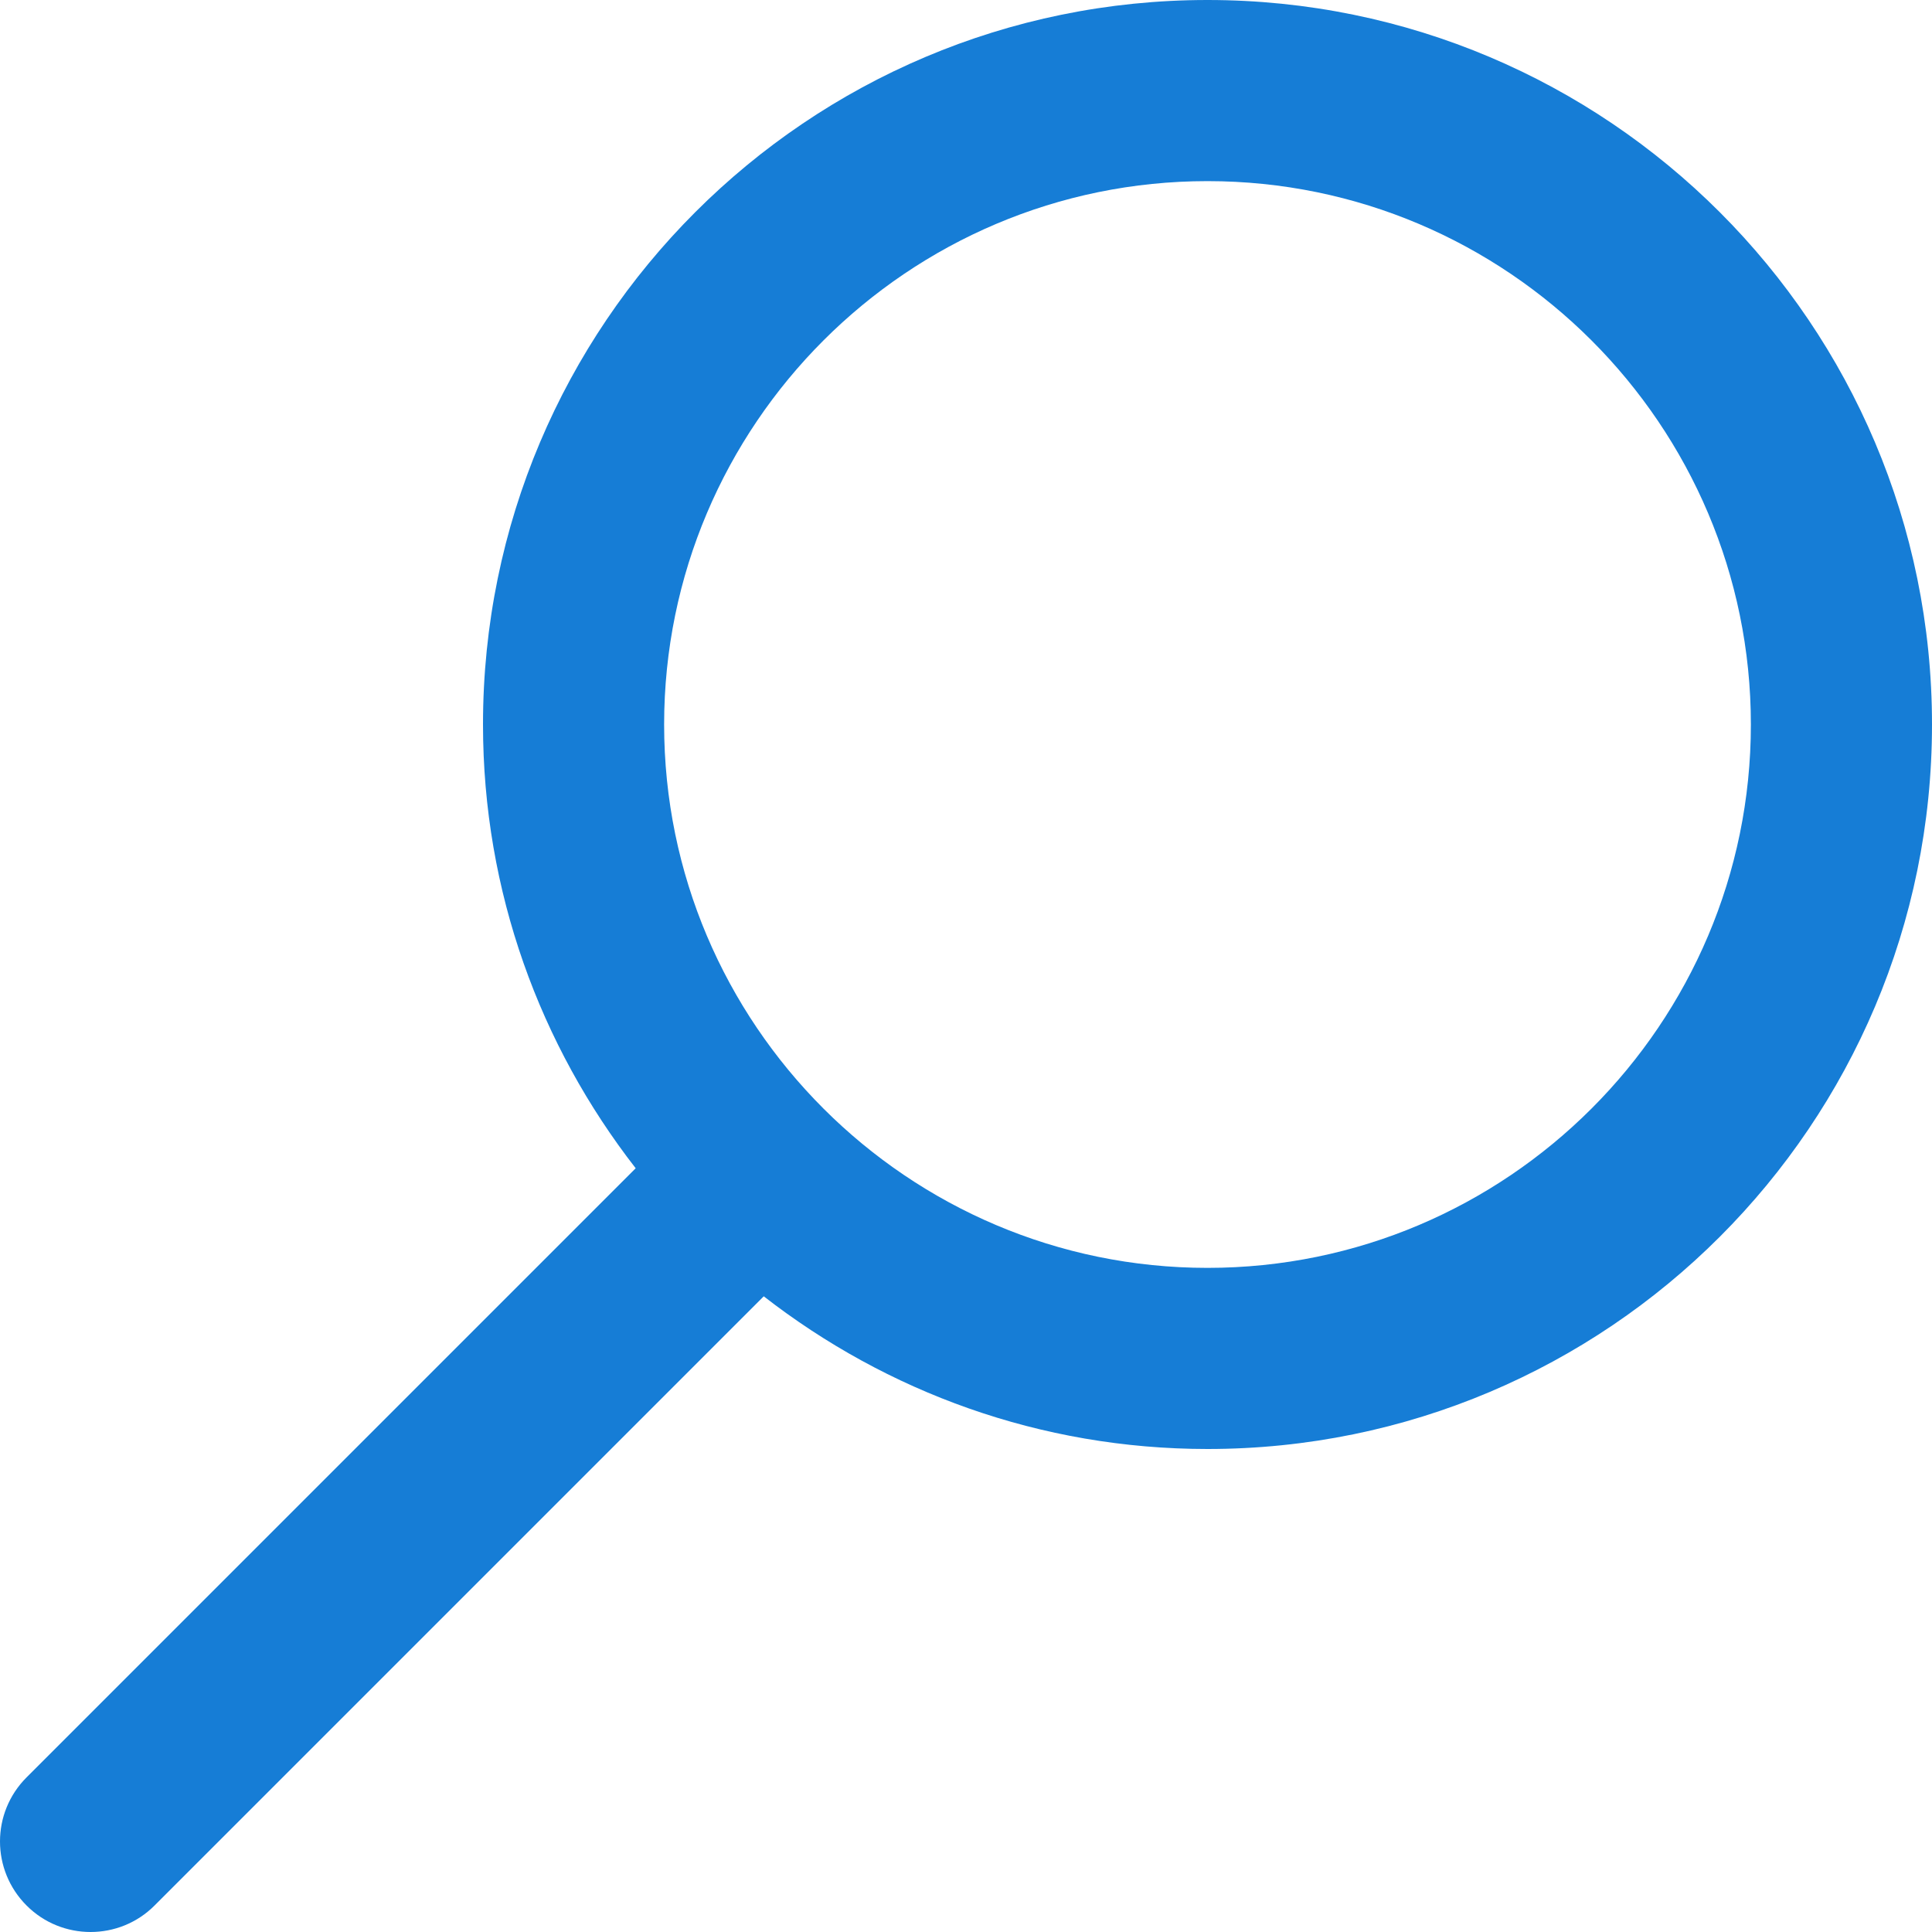
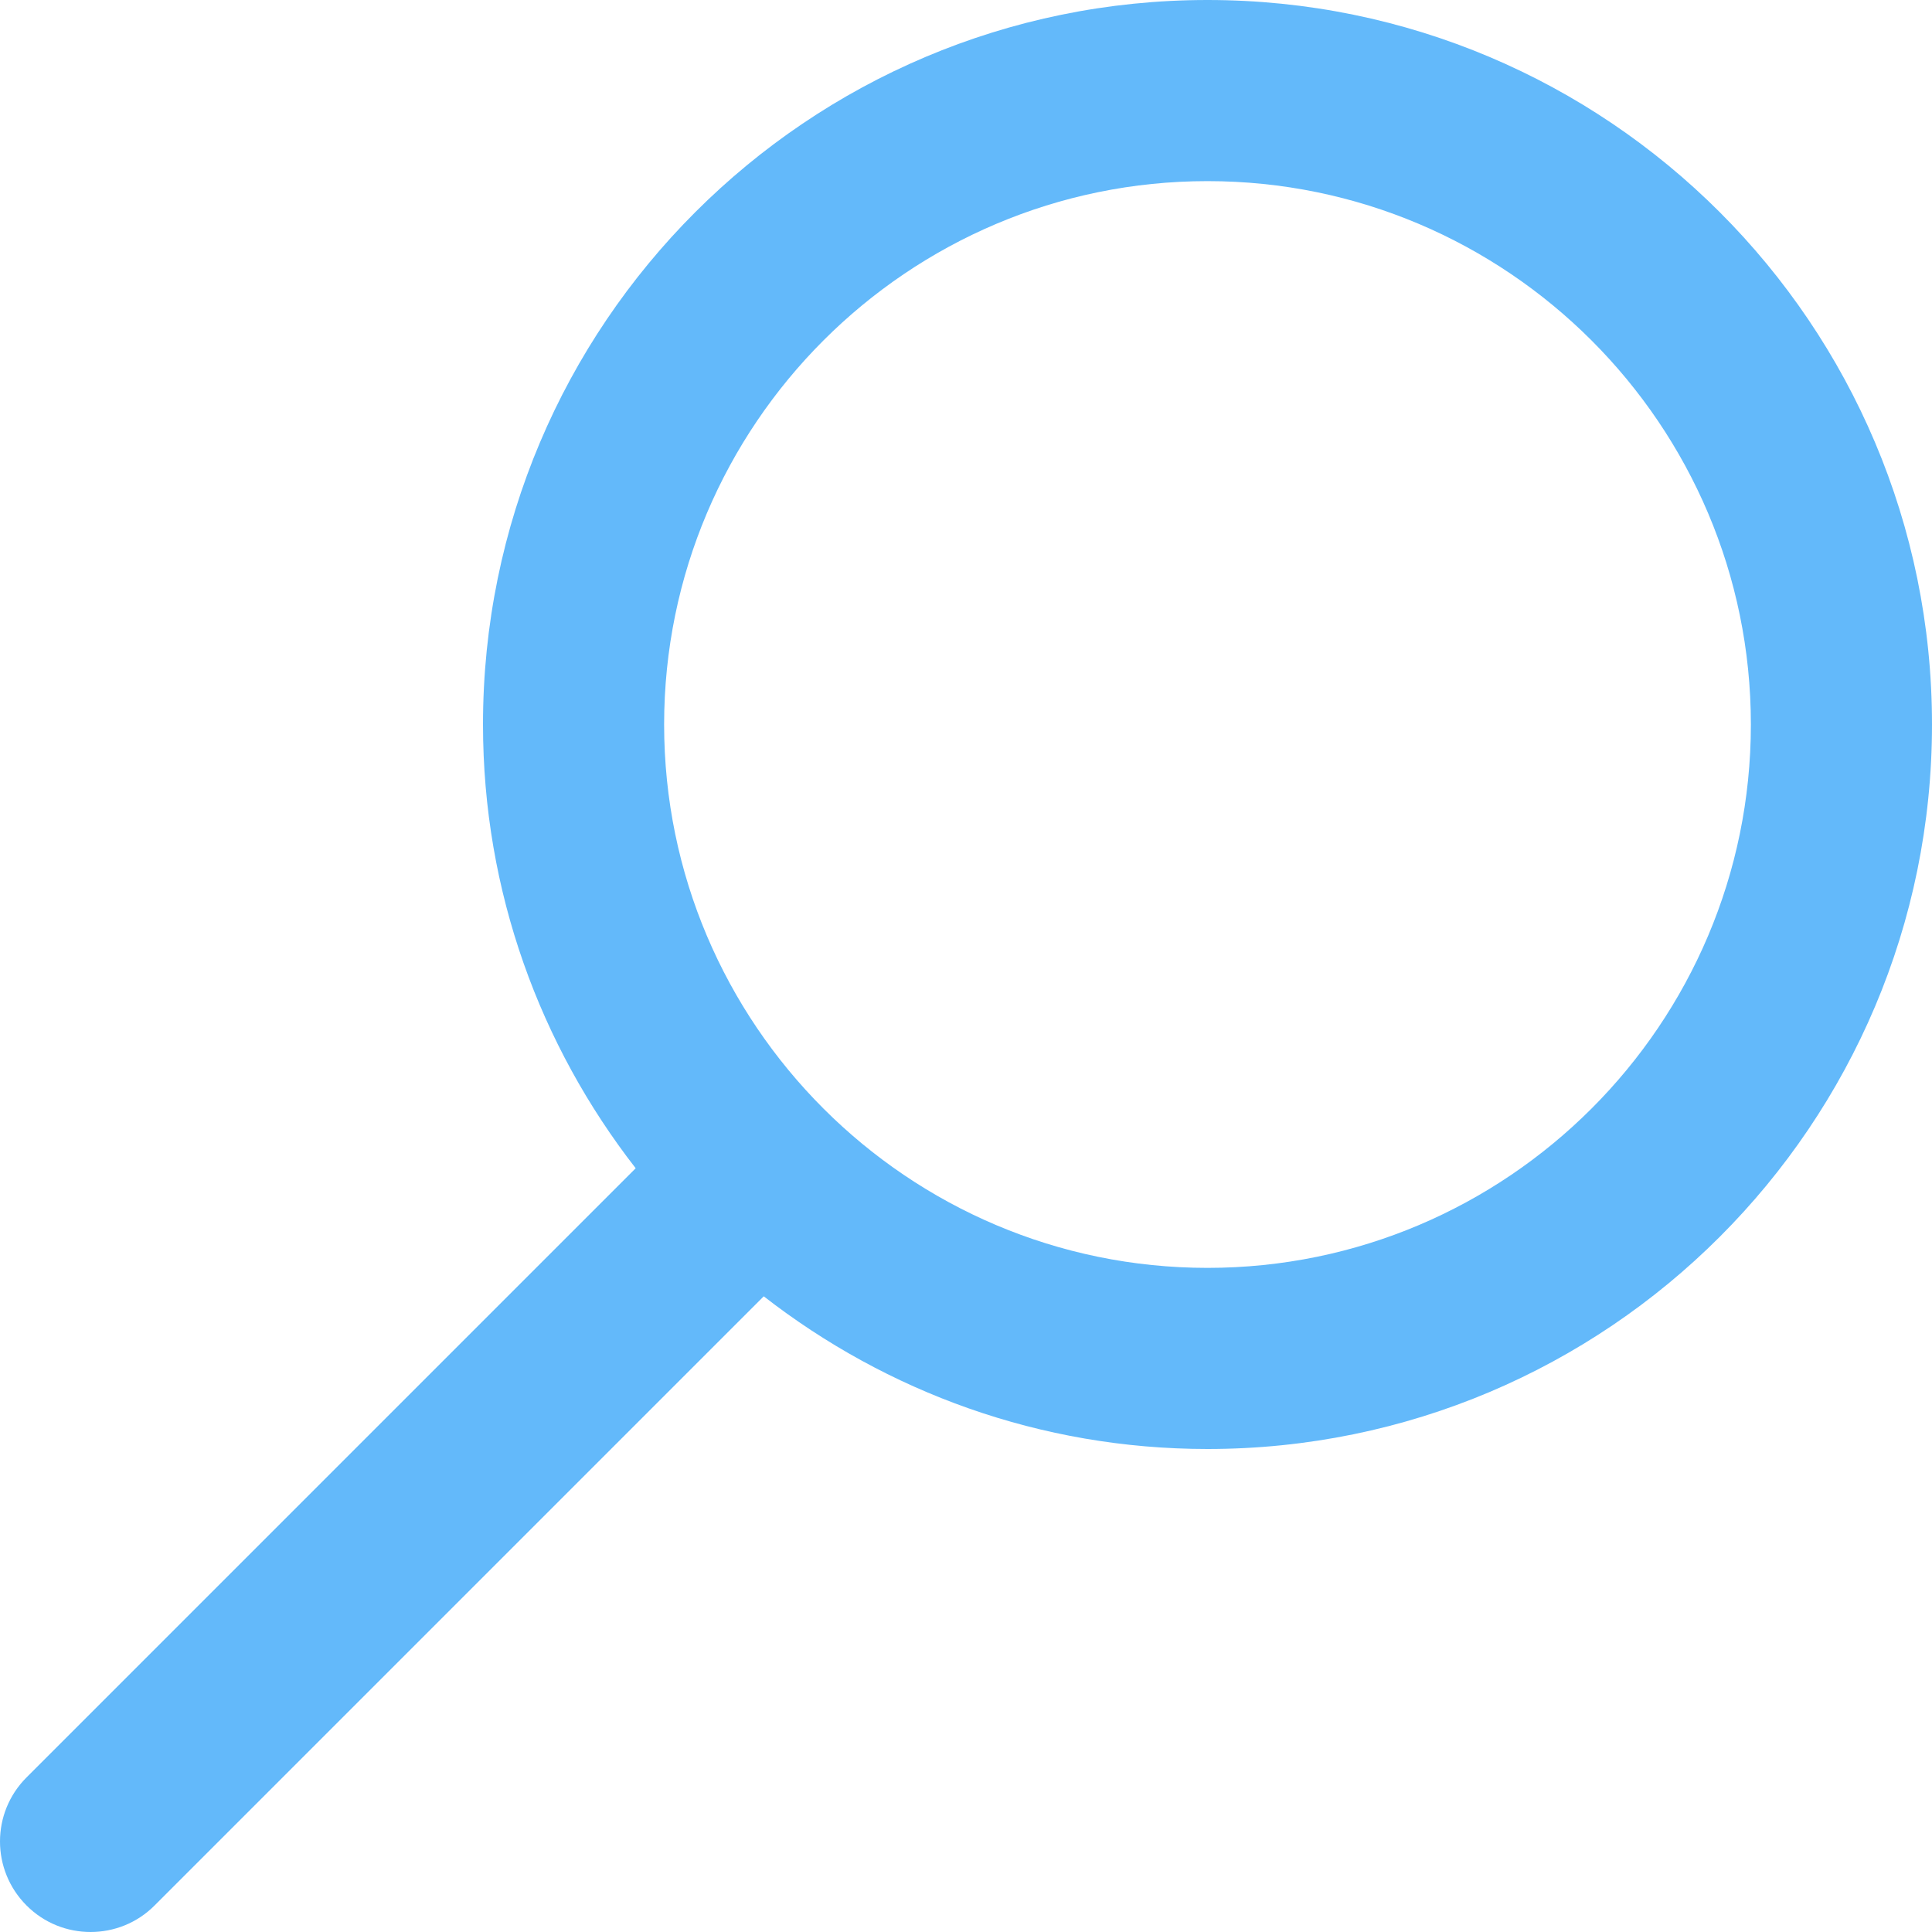
<svg xmlns="http://www.w3.org/2000/svg" version="1.1" id="Capa_1" x="0px" y="0px" width="612px" height="612px" viewBox="0 0 612 612" style="enable-background:new 0 0 612 612;" xml:space="preserve">
  <g>
    <g id="Search">
      <g>
-         <path fill="#167dd6" d="M382.5,0C255.759,0,153,102.759,153,229.5c0,53.034,18.149,101.707,48.367,140.568L8.415,563.021     C2.812,568.625,0,575.949,0,583.312c0,7.344,2.812,14.688,8.415,20.292C14,609.208,21.343,612,28.688,612     s14.688-2.792,20.272-8.396l192.971-192.972C280.793,440.851,329.467,459,382.5,459C509.241,459,612,356.241,612,229.5     S509.241,0,382.5,0z M382.5,401.625c-94.917,0-172.125-77.208-172.125-172.125c0-94.917,77.208-172.125,172.125-172.125     c94.917,0,172.125,77.208,172.125,172.125C554.625,324.417,477.417,401.625,382.5,401.625z" />
+         <path fill="#63B9FA" d="M382.5,0C255.759,0,153,102.759,153,229.5c0,53.034,18.149,101.707,48.367,140.568L8.415,563.021     C2.812,568.625,0,575.949,0,583.312c0,7.344,2.812,14.688,8.415,20.292C14,609.208,21.343,612,28.688,612     s14.688-2.792,20.272-8.396l192.971-192.972C280.793,440.851,329.467,459,382.5,459C509.241,459,612,356.241,612,229.5     S509.241,0,382.5,0z M382.5,401.625c-94.917,0-172.125-77.208-172.125-172.125c0-94.917,77.208-172.125,172.125-172.125     c94.917,0,172.125,77.208,172.125,172.125C554.625,324.417,477.417,401.625,382.5,401.625z" />
      </g>
    </g>
  </g>
  <g>
</g>
  <g>
</g>
  <g>
</g>
  <g>
</g>
  <g>
</g>
  <g>
</g>
  <g>
</g>
  <g>
</g>
  <g>
</g>
  <g>
</g>
  <g>
</g>
  <g>
</g>
  <g>
</g>
  <g>
</g>
  <g>
</g>
</svg>
